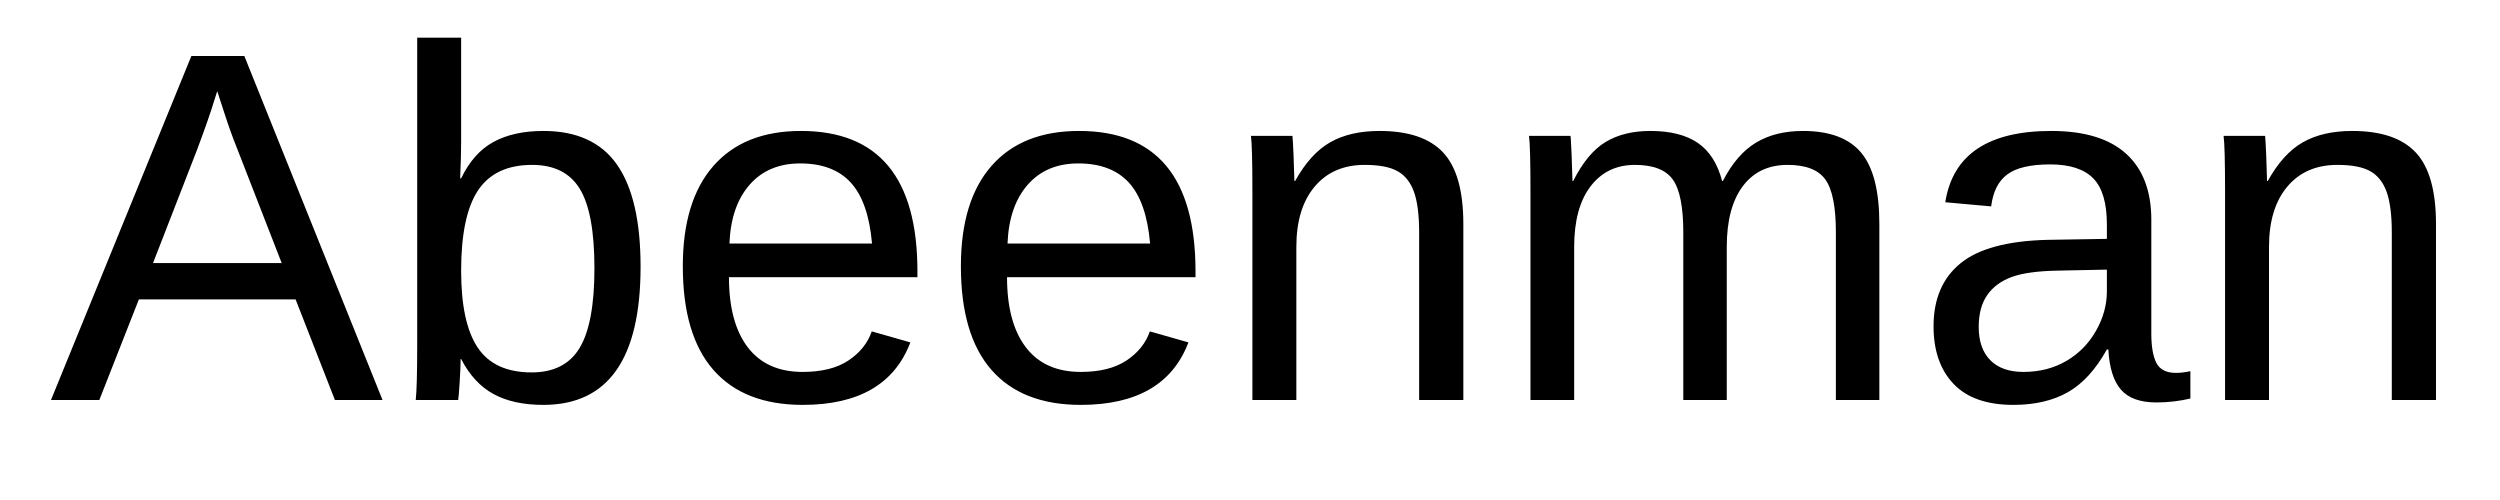
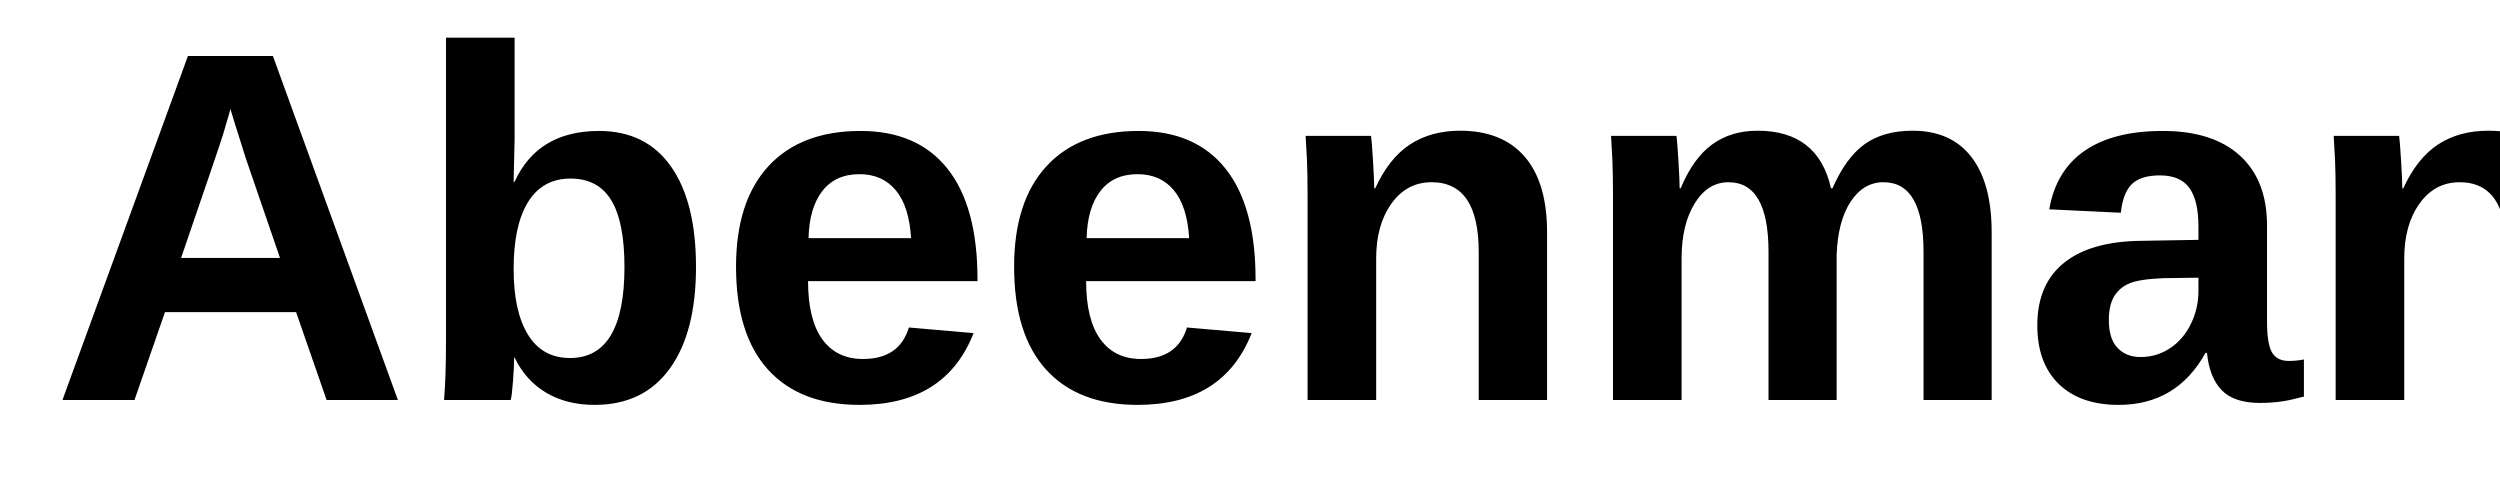
<svg xmlns="http://www.w3.org/2000/svg" version="1.0" width="5000px" height="1000px" viewBox="0 0 5000 1000" style="background-color: transparent;">
  <rect x="0" y="0" width="5000" height="1000" fill="none" stroke="none" pointer-events="all" />
-   <text x="100" y="800" font-size="1000" font-family="Arial" fill="black">Abeenman</text>
+   <text x="100" y="800" font-size="1000" font-family="Arial" font-weight="bold" fill="black">Abeenman</text>
</svg>
